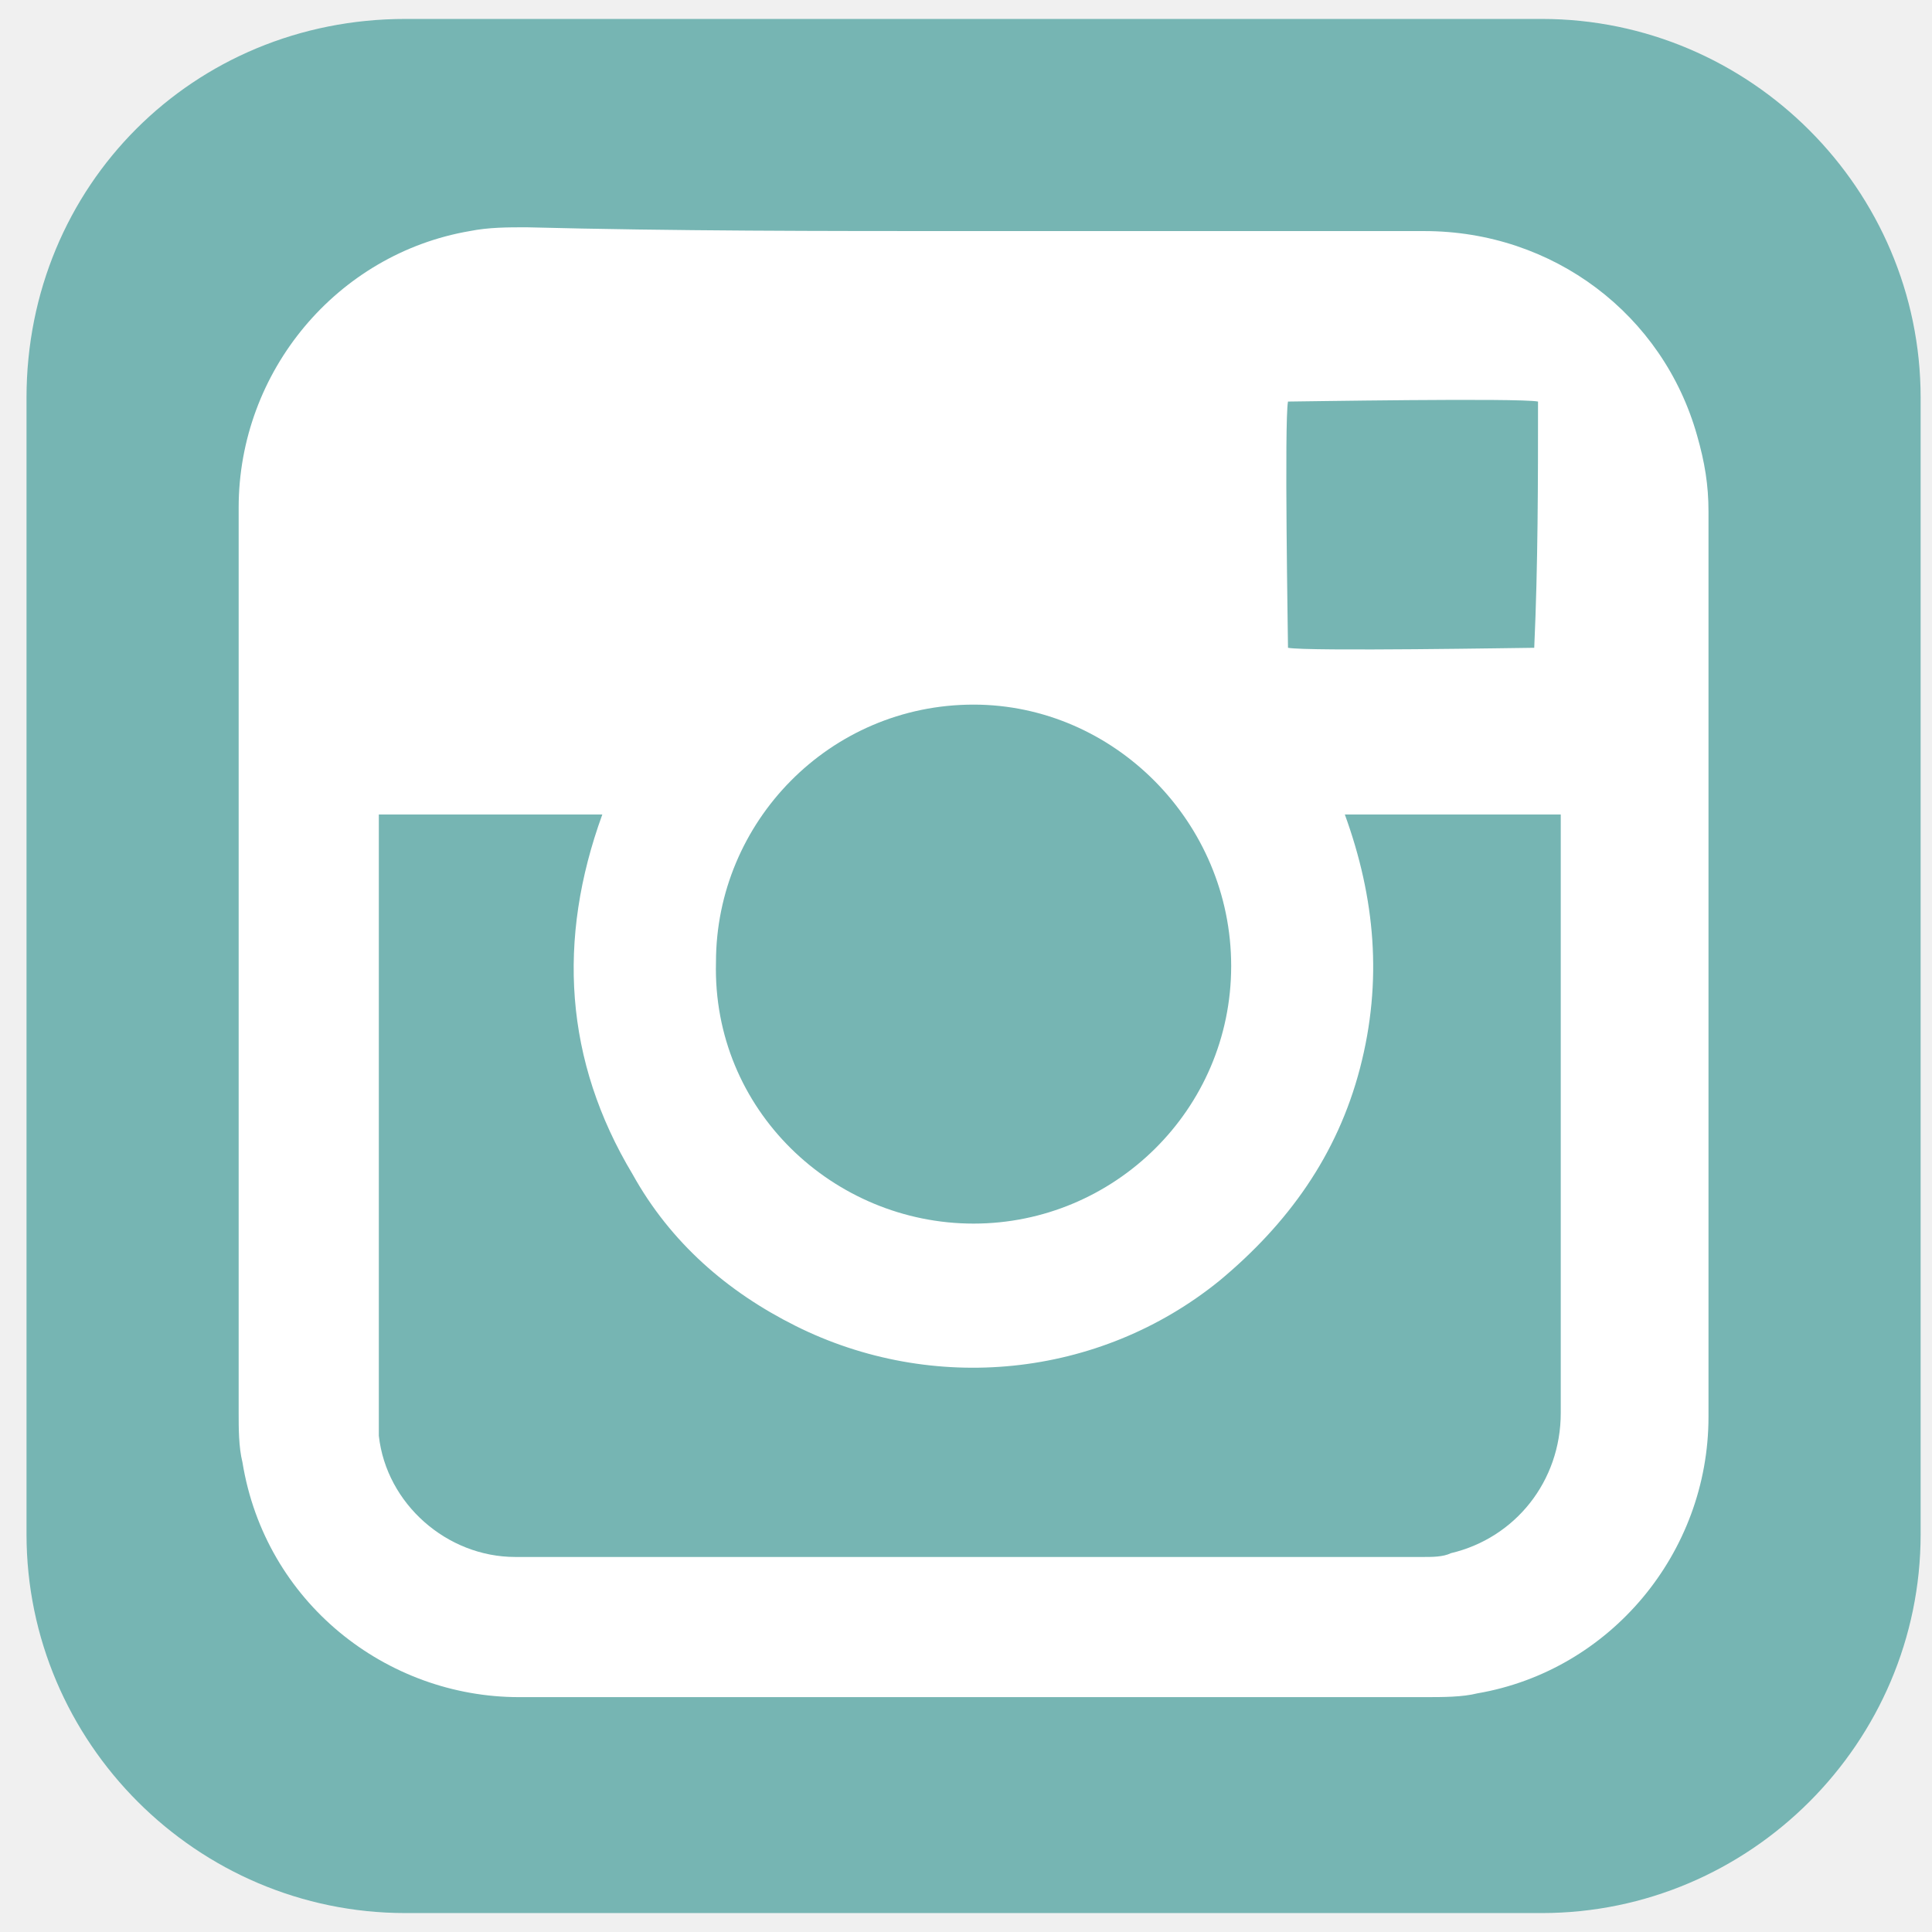
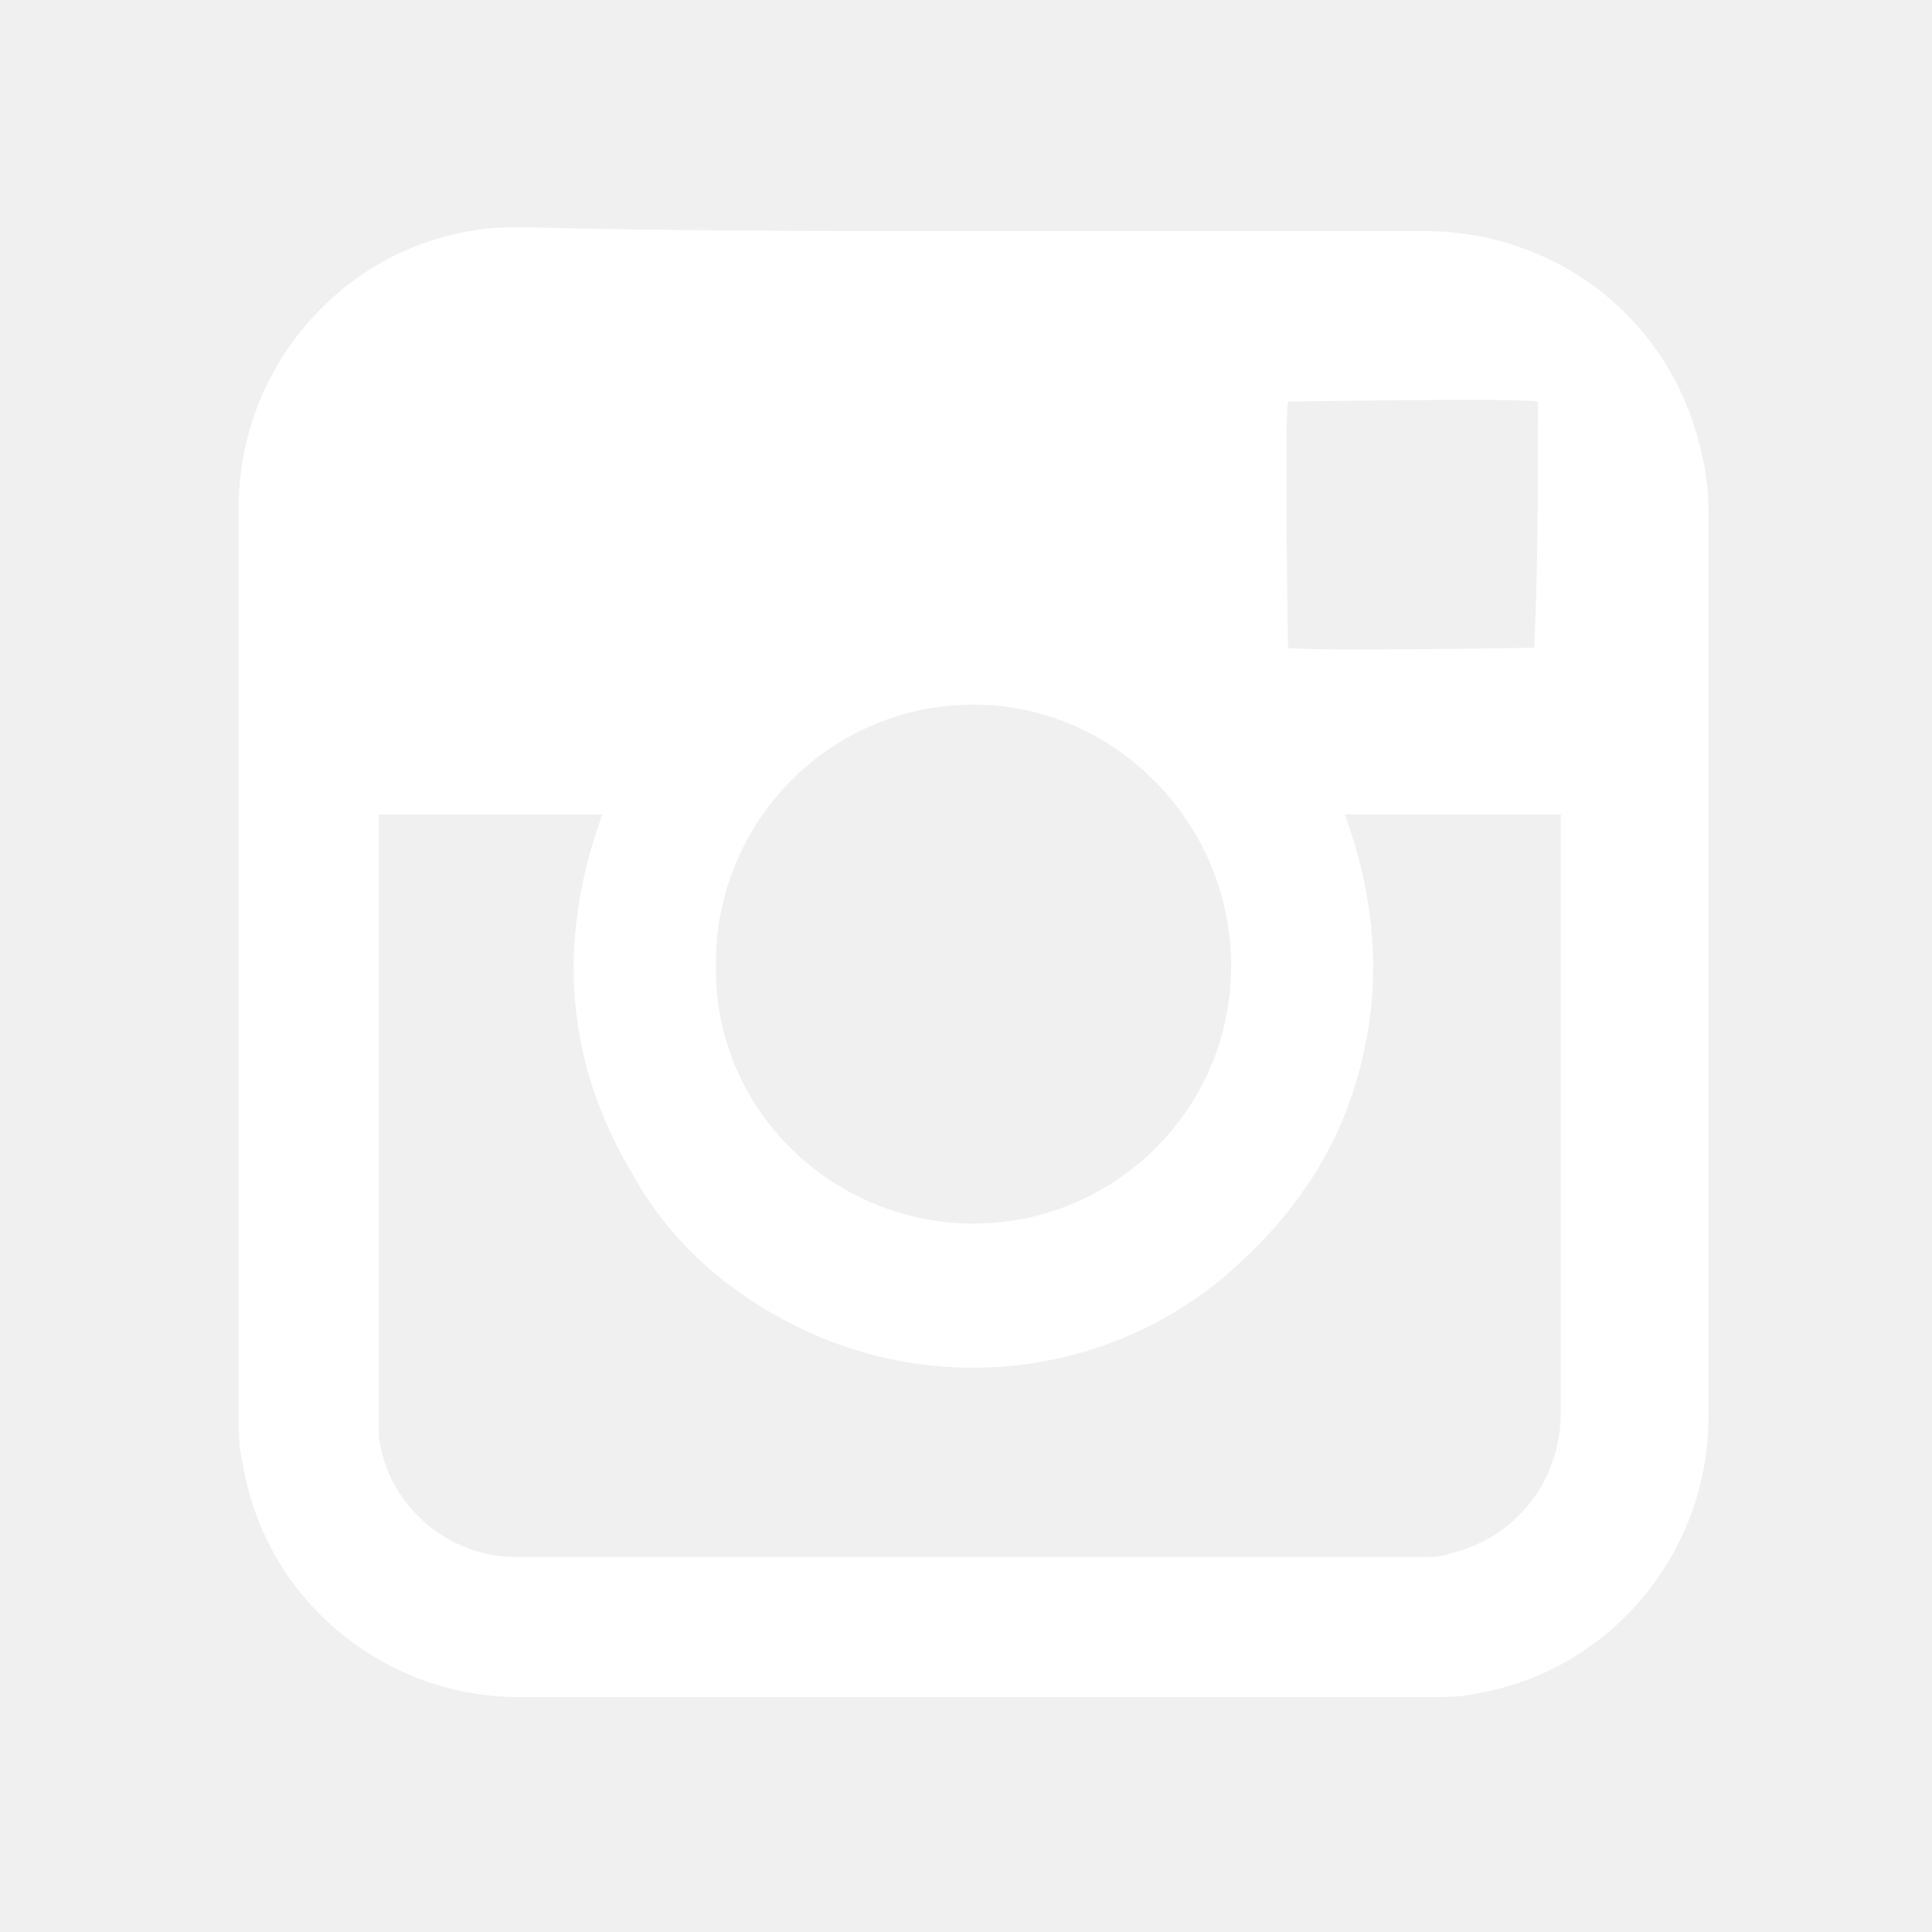
<svg xmlns="http://www.w3.org/2000/svg" version="1.1" id="Слой_1" x="0px" y="0px" viewBox="0 0 51 51" style="enable-background:new 0 0 51 51;" xml:space="preserve">
  <style type="text/css">
	.st0{opacity:0.82;fill:#5BA8A6;}
	.st1{fill:#FFFFFF;}
</style>
-   <path class="st0" d="M10.7,0.5h30c5.5,0,10,4.5,10,10v30c0,5.5-4.5,10-10,10h-30c-5.5,0-10-4.5-10-10v-30C0.7,4.9,5.1,0.5,10.7,0.5z  " />
  <path class="st1" d="M25.7,6.1c4,0,7.9,0,11.9,0c3.4,0,6.3,2.2,7.2,5.4c0.2,0.7,0.3,1.3,0.3,2c0,8,0,15.9,0,23.9  c0,3.6-2.6,6.7-6.1,7.3c-0.4,0.1-0.9,0.1-1.4,0.1c-8,0-15.9,0-23.9,0c-3.5,0-6.7-2.5-7.3-6.2c-0.1-0.4-0.1-0.9-0.1-1.3  c0-8,0-15.9,0-23.9c0-3.6,2.6-6.7,6.1-7.3c0.5-0.1,1-0.1,1.5-0.1C17.8,6.1,21.7,6.1,25.7,6.1z M10,21.5c0,0.1,0,0.2,0,0.3  c0,5.1,0,10.2,0,15.4c0,0.2,0,0.5,0,0.7c0.2,1.8,1.8,3.2,3.6,3.2c8,0,16,0,24,0c0.2,0,0.5,0,0.7-0.1c1.7-0.4,2.9-1.9,2.9-3.7  c0-3.3,0-6.7,0-10c0-1.8,0-3.7,0-5.5c0-0.1,0-0.2,0-0.3c-0.1,0-0.1,0-0.1,0c-1.8,0-3.7,0-5.5,0c0,0-0.1,0-0.1,0c0,0,0,0,0,0  c0,0,0,0,0,0c0.8,2.2,1,4.4,0.4,6.7c-0.6,2.3-1.9,4.1-3.7,5.6C29,36.4,24.6,36.8,21,35c-1.8-0.9-3.3-2.2-4.3-4c-1.8-3-2-6.2-0.8-9.5  C13.9,21.5,12,21.5,10,21.5z M25.7,32.3c3.7,0,6.8-3,6.8-6.8c0-3.8-3.1-6.9-6.8-6.9c-3.8,0-6.8,3.1-6.8,6.8  C18.8,29.3,22,32.3,25.7,32.3z M40.6,10.6c-0.5-0.1-6.4,0-6.6,0c-0.1,0.5,0,6.3,0,6.5c0.5,0.1,6.3,0,6.5,0  C40.6,14.9,40.6,12.7,40.6,10.6z" />
</svg>
